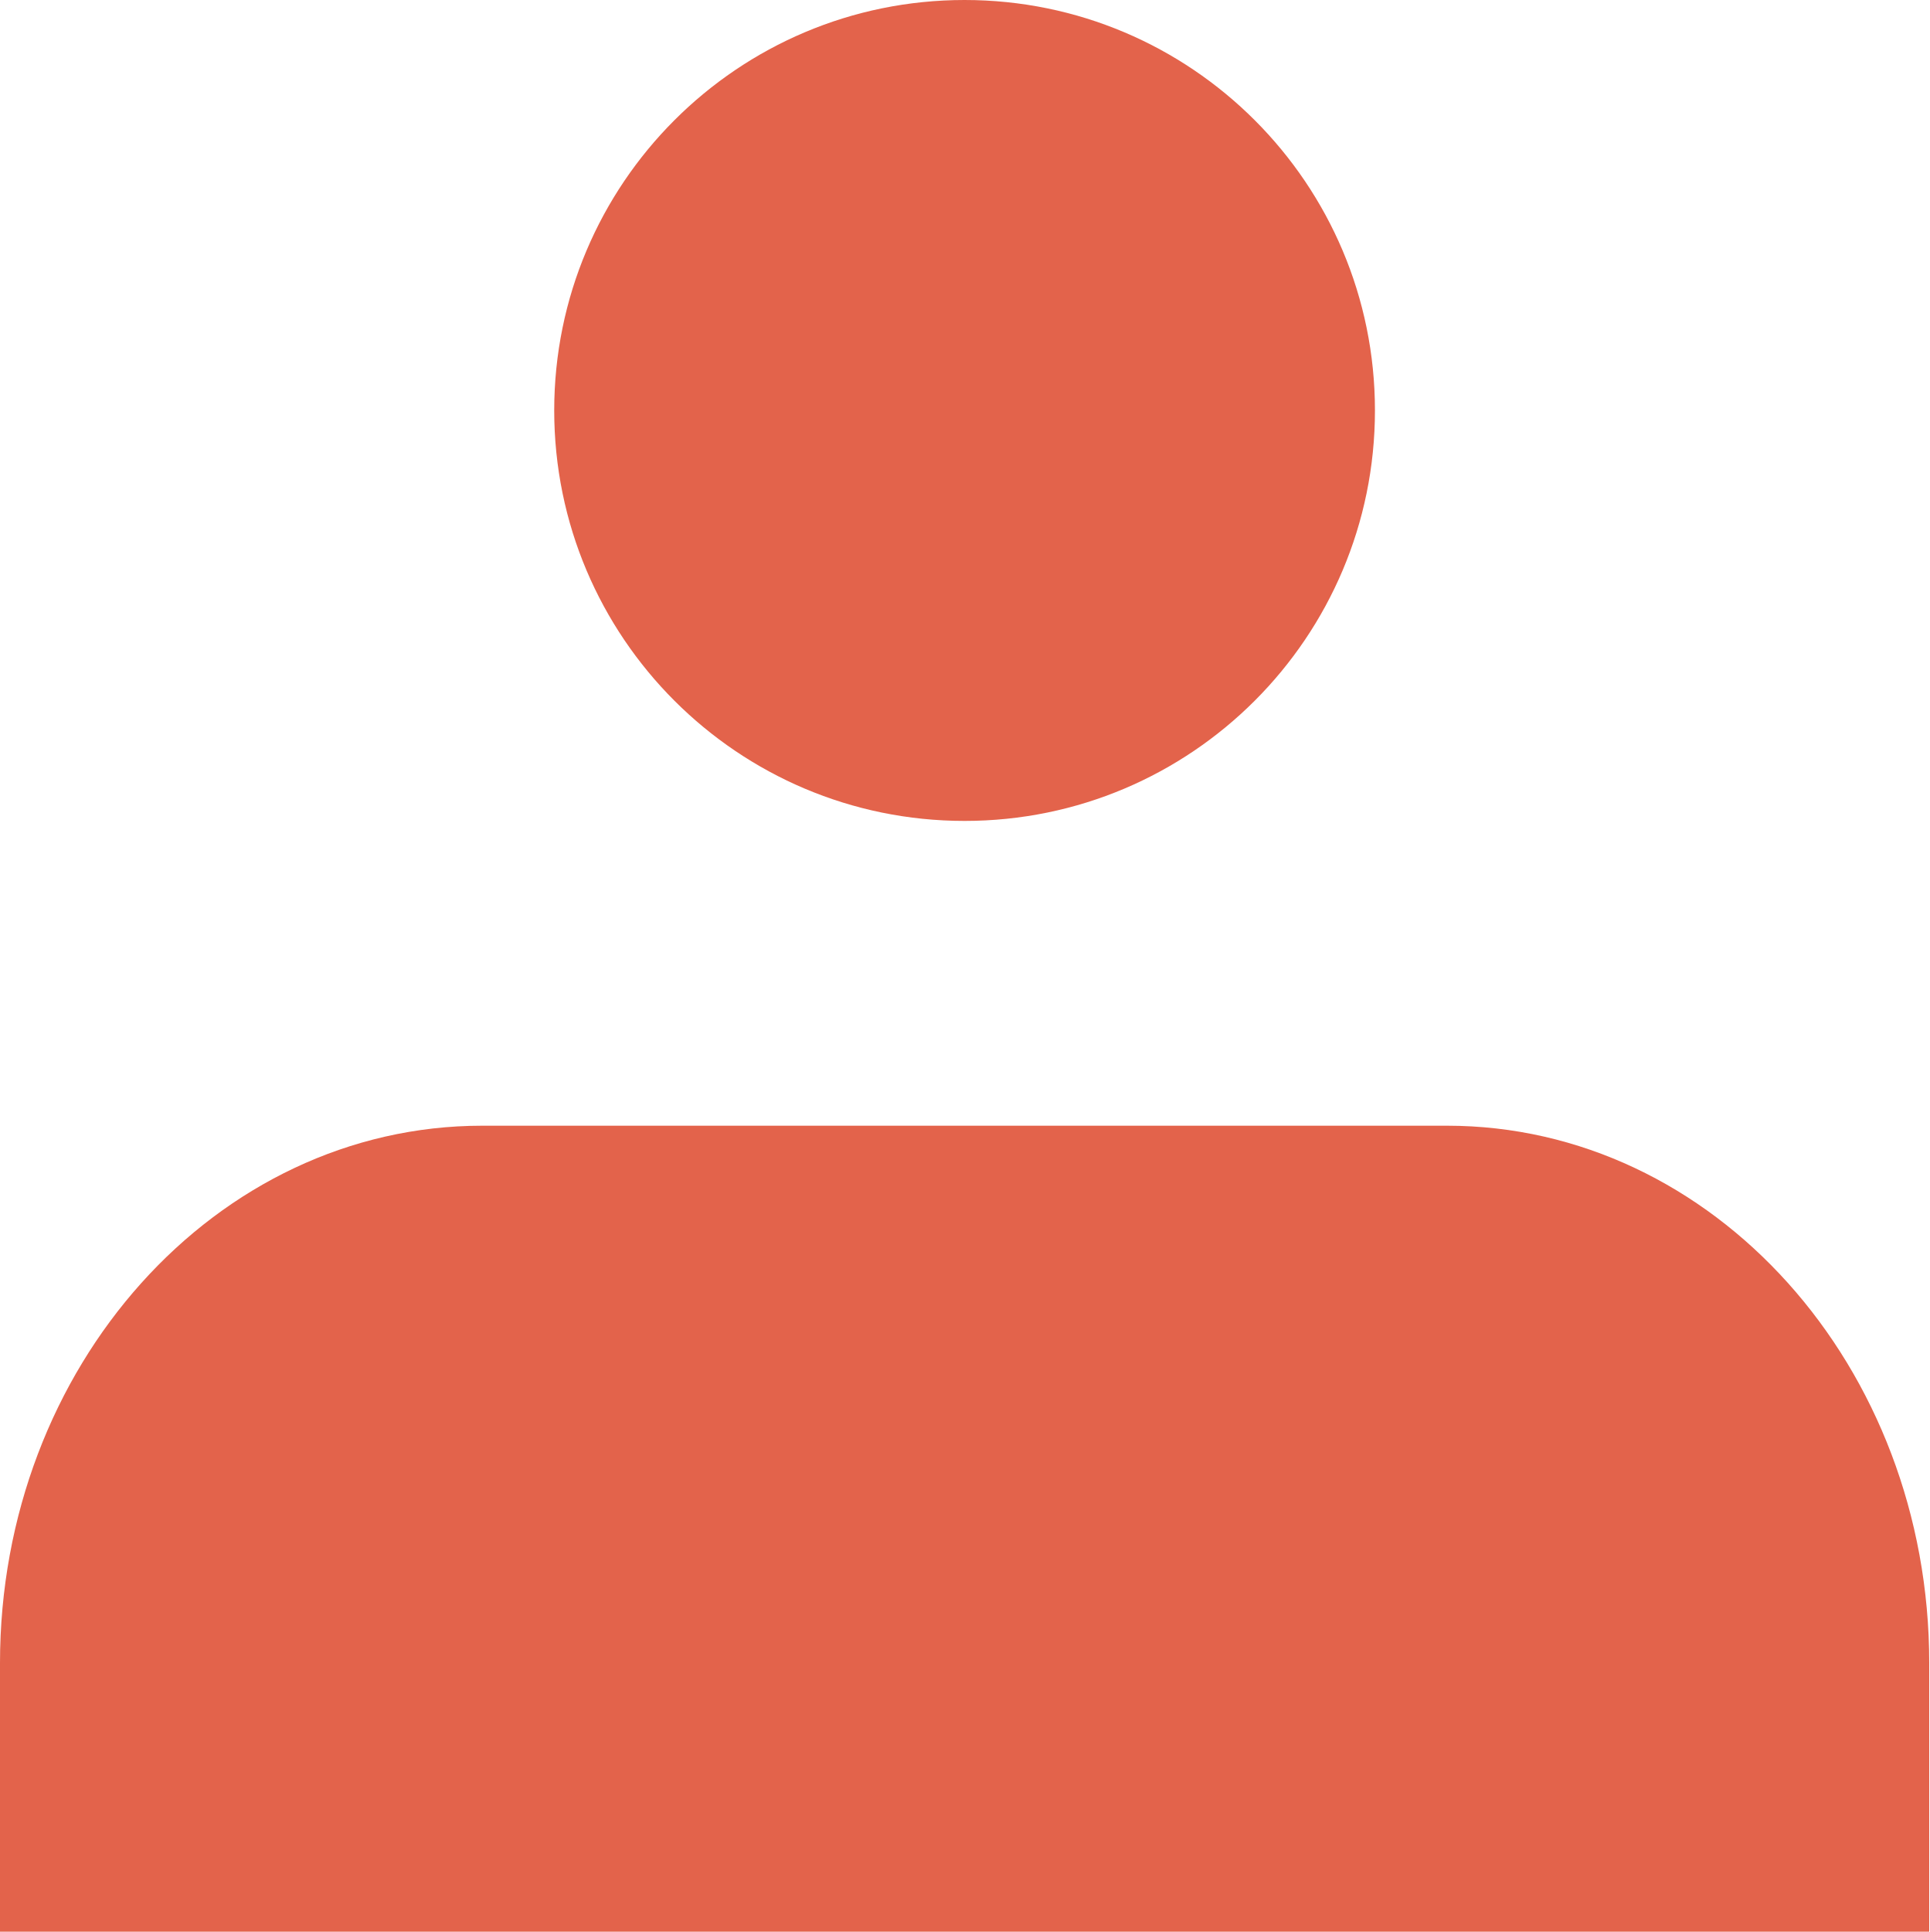
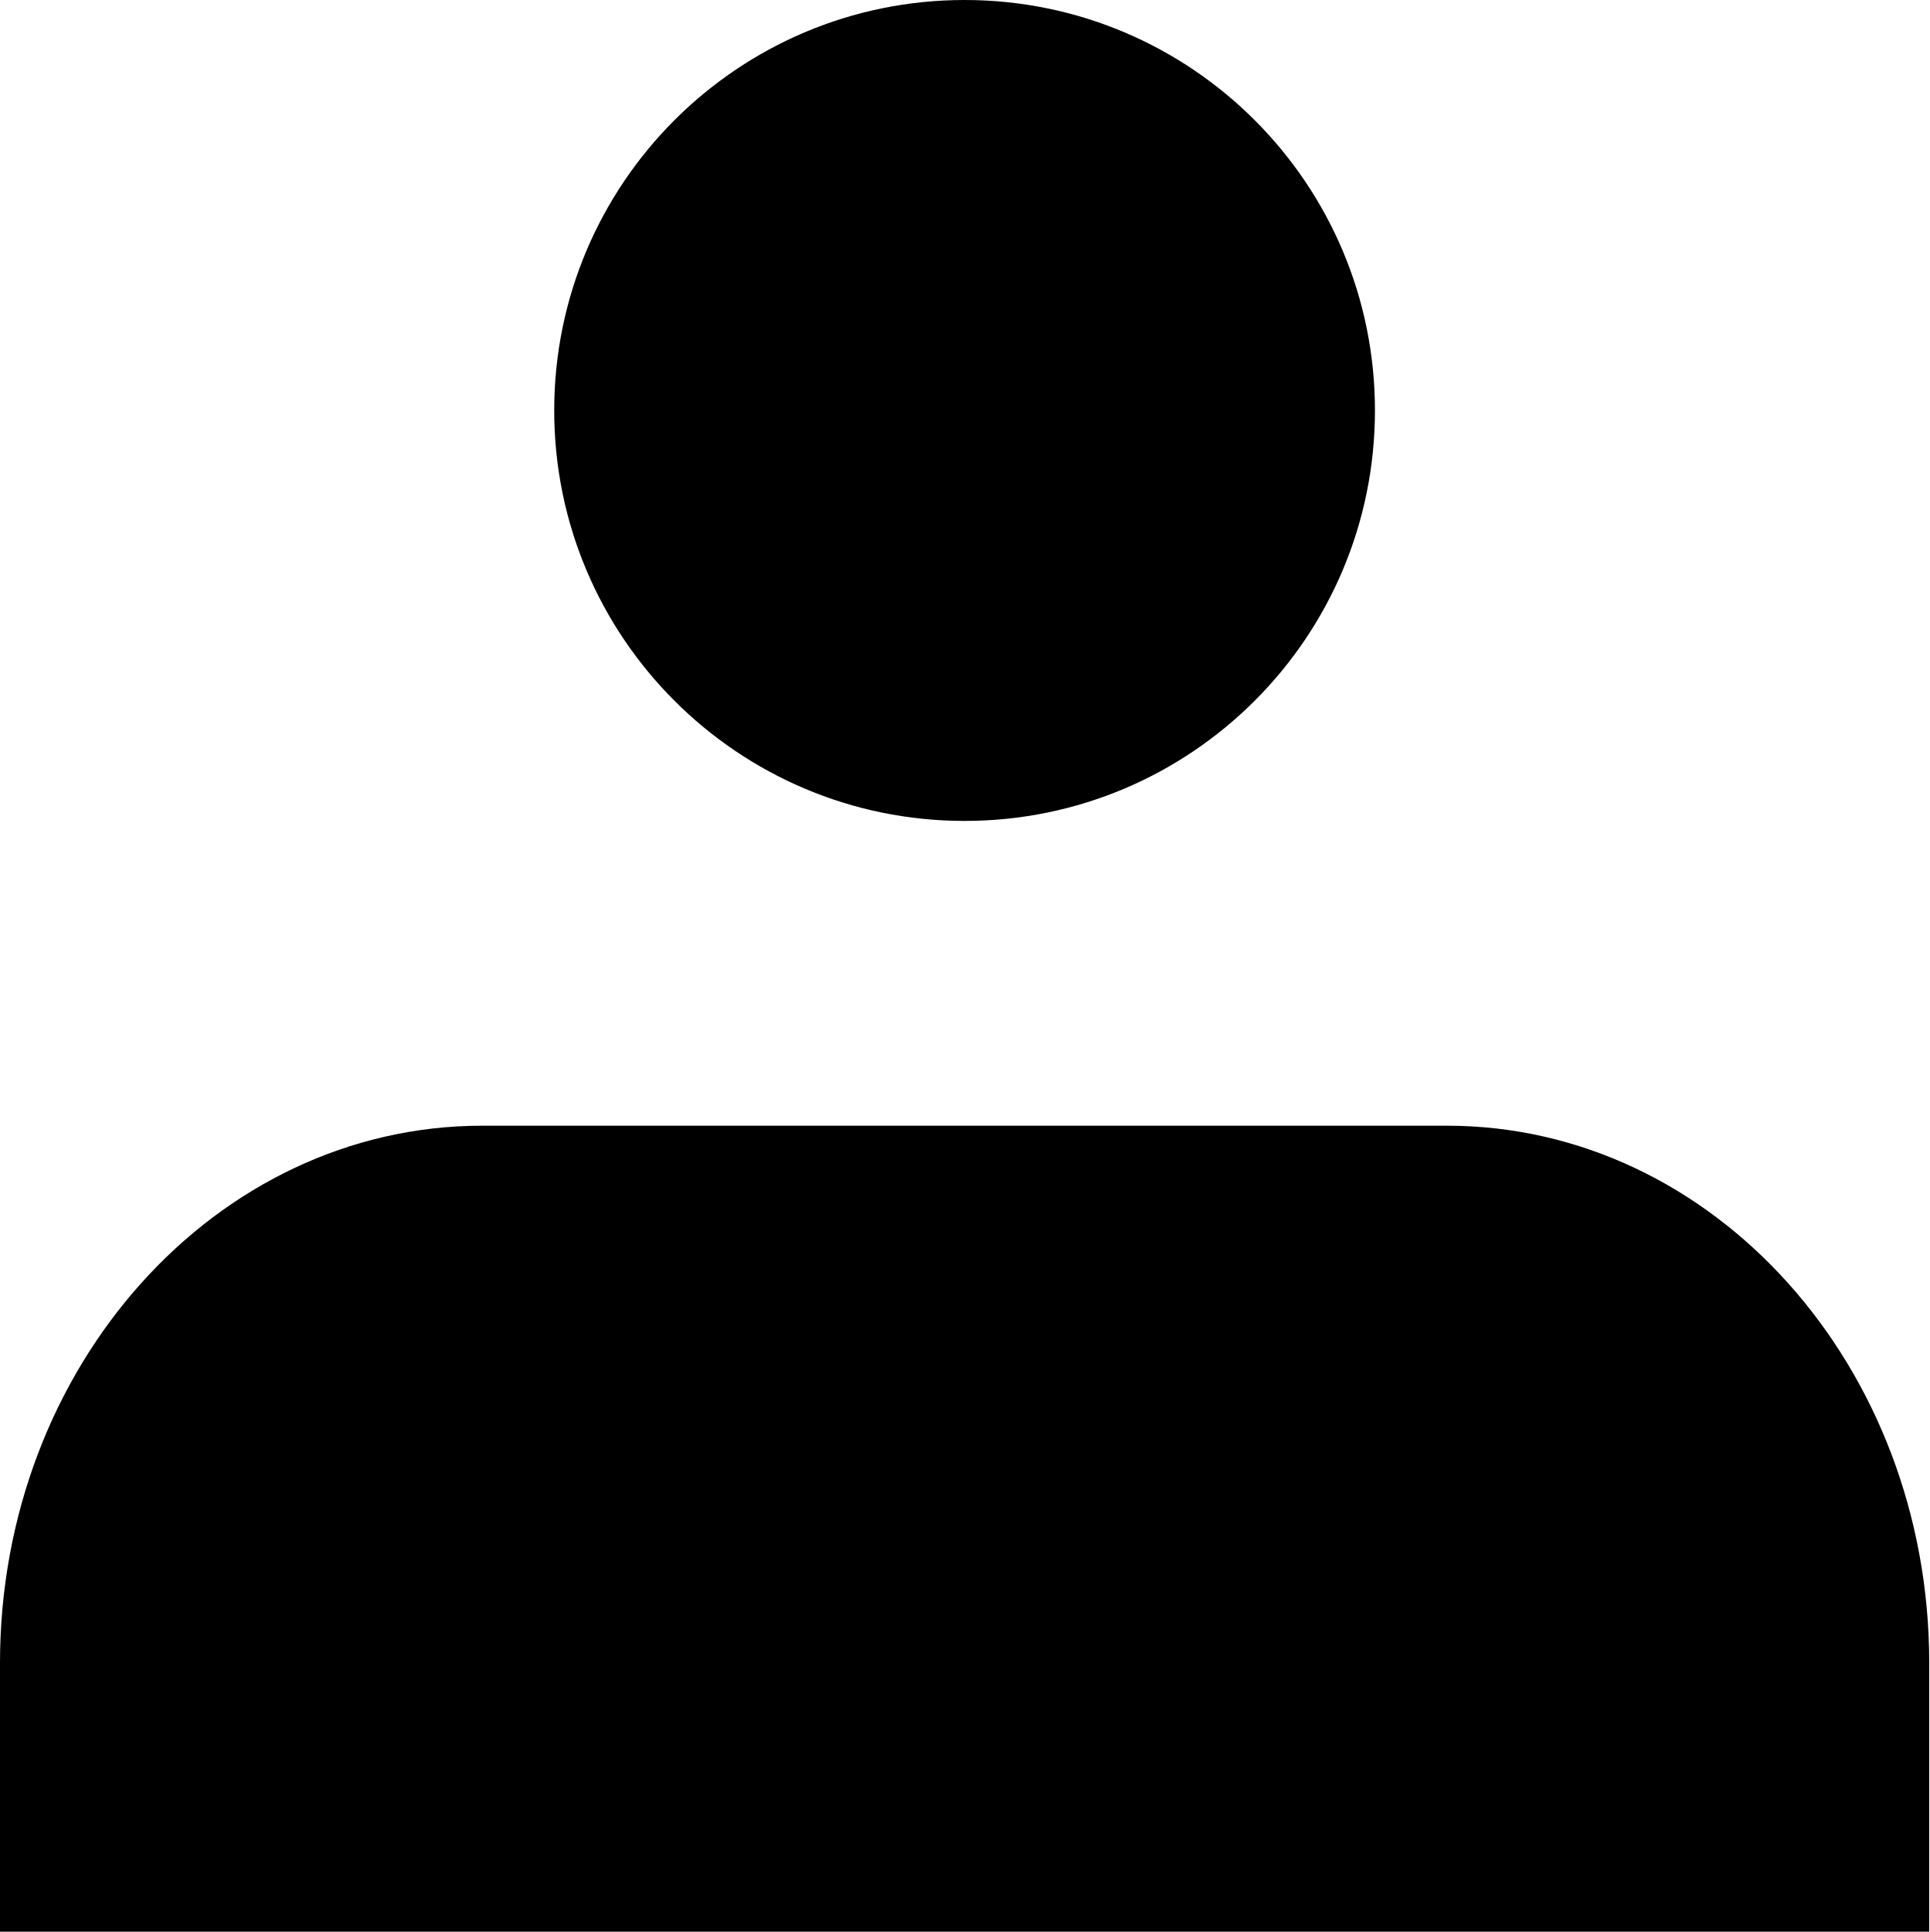
<svg xmlns="http://www.w3.org/2000/svg" id="user" width="25.857" height="25.888" viewBox="0 0 25.857 25.888">
-   <path id="Tracé_10" data-name="Tracé 10" d="M29.857,25.8V22.2c0-3.978-2.894-7.2-6.464-7.2H10.464C6.894,15,4,18.225,4,22.2v3.6" transform="translate(-4 0.084)" fill="#e3634b" />
-   <circle id="Ellipse_4" data-name="Ellipse 4" cx="5.5" cy="5.5" r="5.5" transform="translate(7.428)" fill="#e3634b" />
+   <path id="Tracé_10" data-name="Tracé 10" d="M29.857,25.8V22.2c0-3.978-2.894-7.2-6.464-7.2H10.464C6.894,15,4,18.225,4,22.2v3.6" transform="translate(-4 0.084)" />
+   <circle id="Ellipse_4" data-name="Ellipse 4" cx="5.5" cy="5.5" r="5.5" transform="translate(7.428)" />
</svg>
